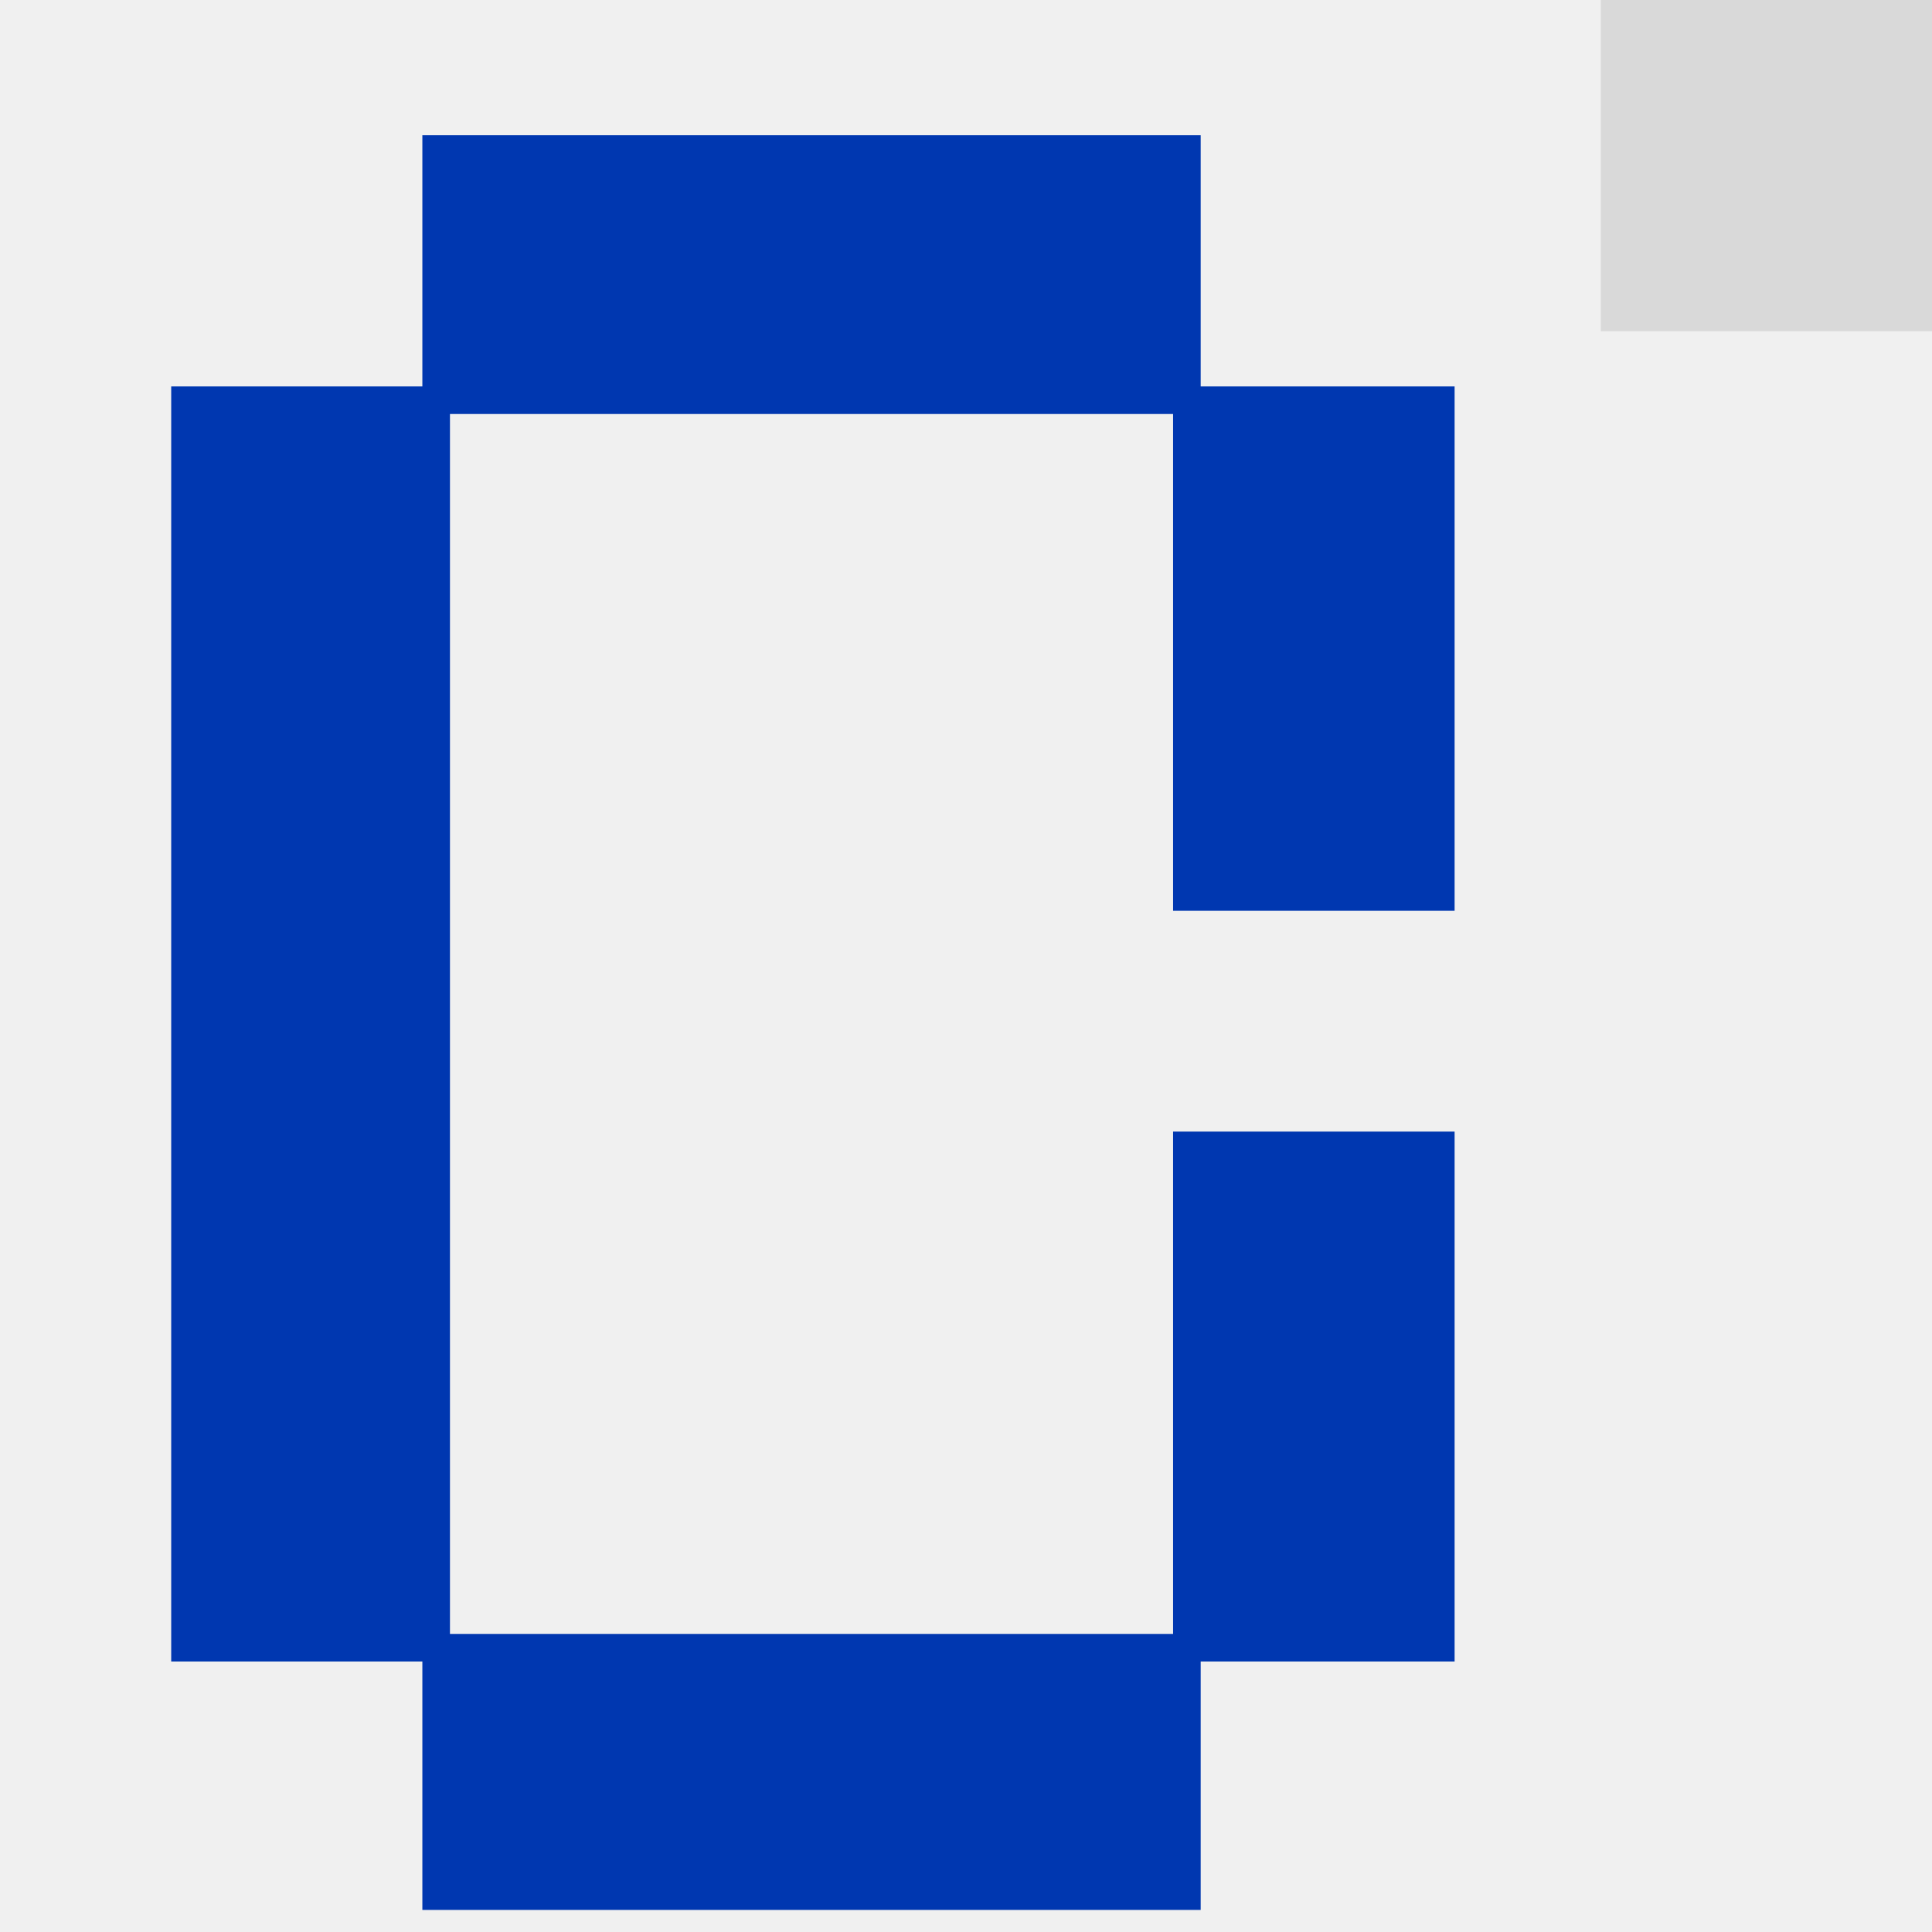
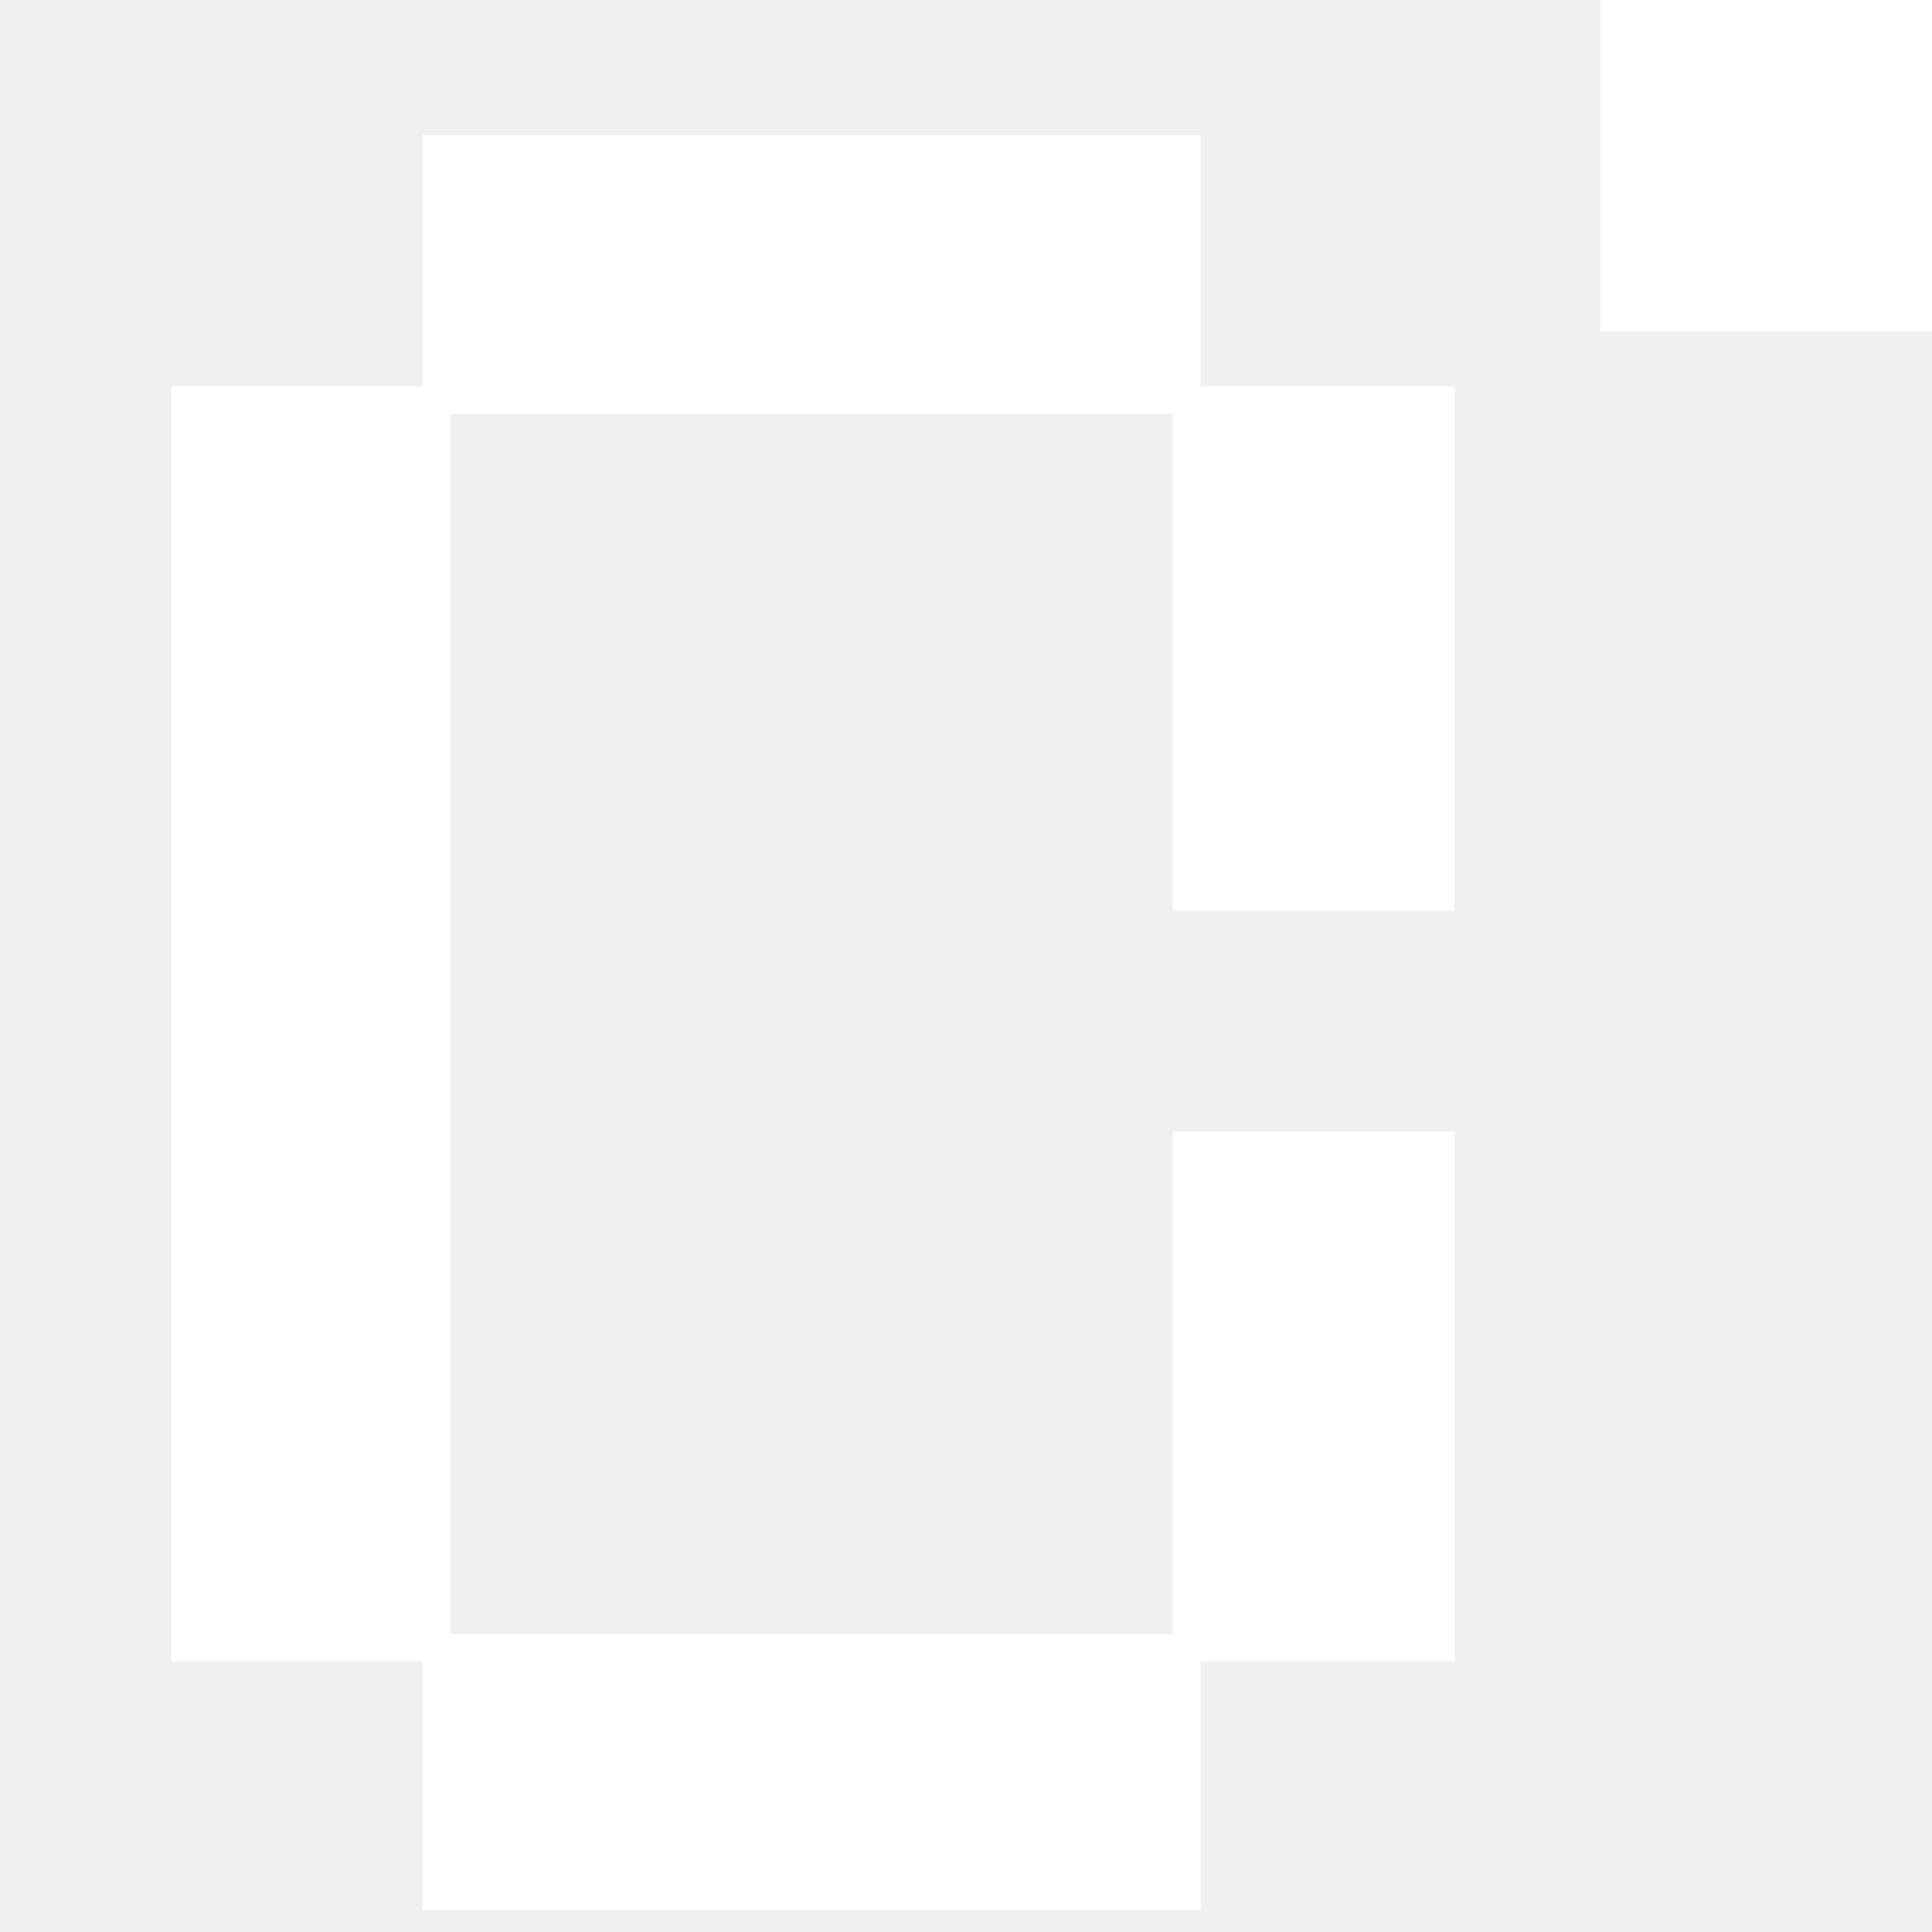
<svg xmlns="http://www.w3.org/2000/svg" width="70" height="70" viewBox="0 0 70 70" fill="none">
-   <path d="M15.303 69.2V60.2H6.203V14H15.303V4.9H43.503V14H52.703V33H42.503V15H16.303V59.2H42.503V41H52.703V60.2H43.503V69.2H15.303Z" fill="#0037B0" />
-   <rect x="58" width="12" height="12" fill="#D9D9D9" />
+   <path d="M15.303 69.2V60.2H6.203V14H15.303V4.9H43.503V14H52.703V33H42.503V15H16.303V59.2H42.503V41H52.703V60.2H43.503V69.2H15.303Z" fill="white" />
+   <rect x="58" width="12" height="12" fill="white" />
</svg>
